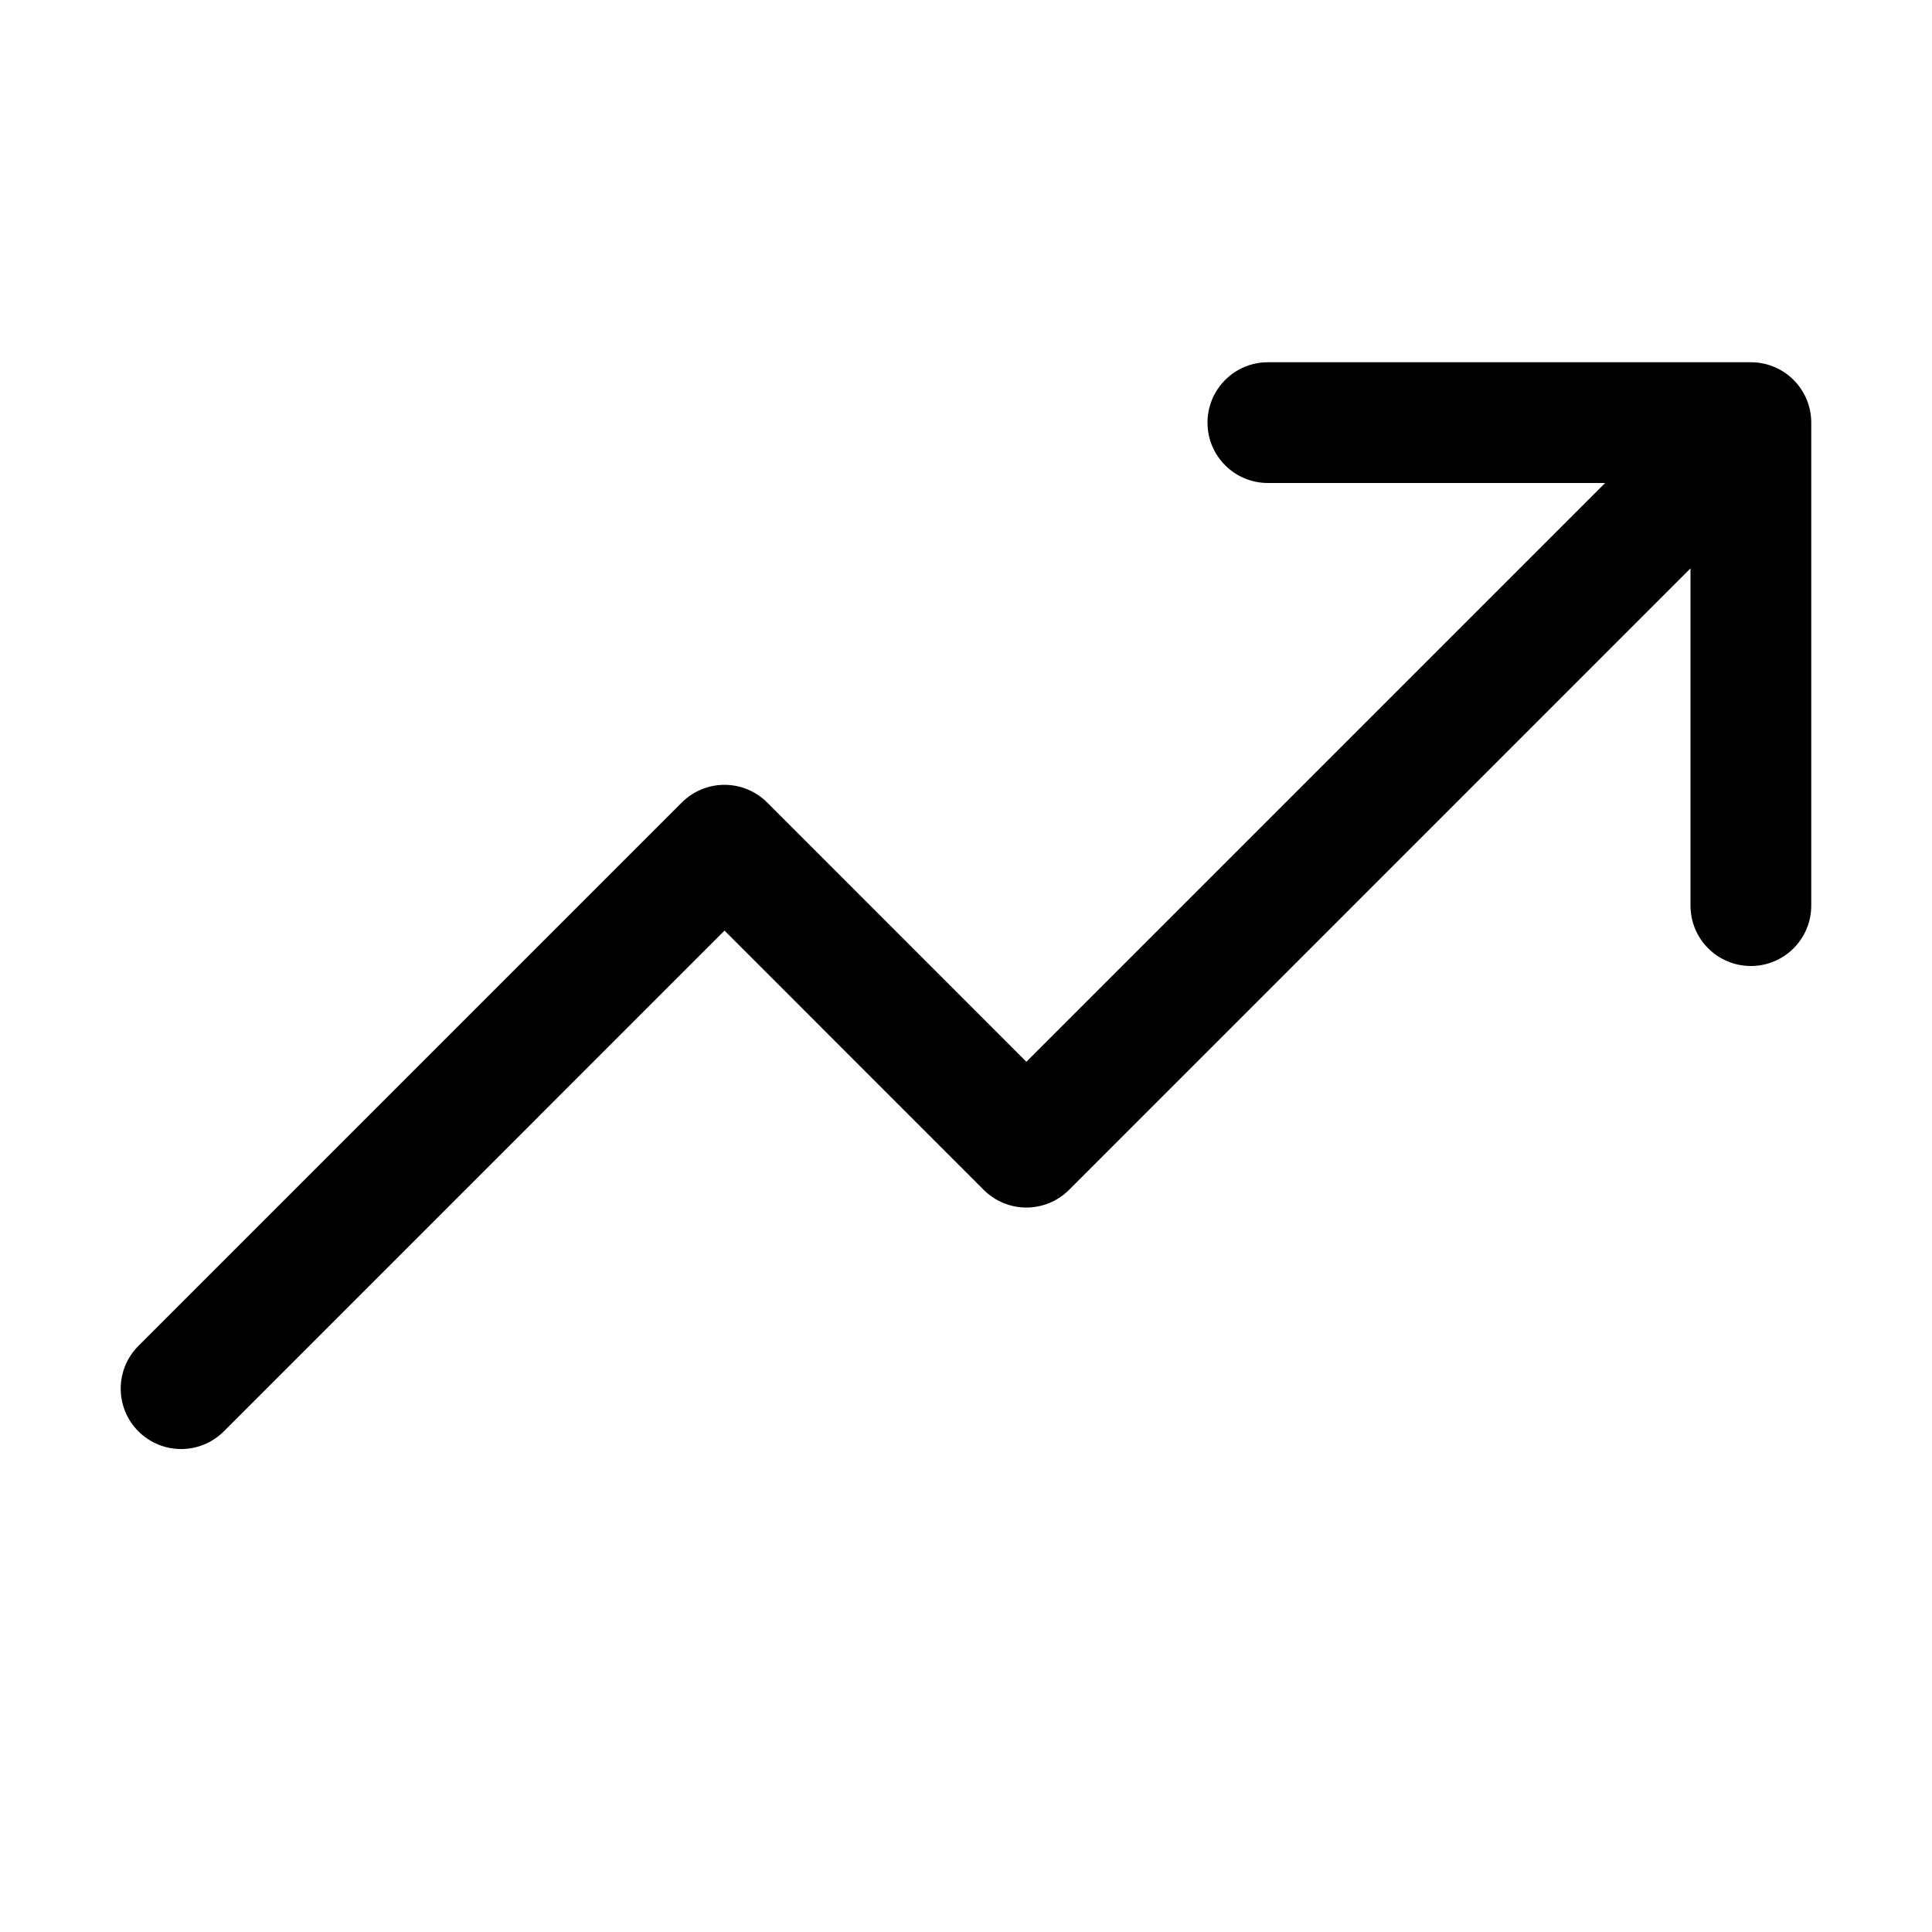
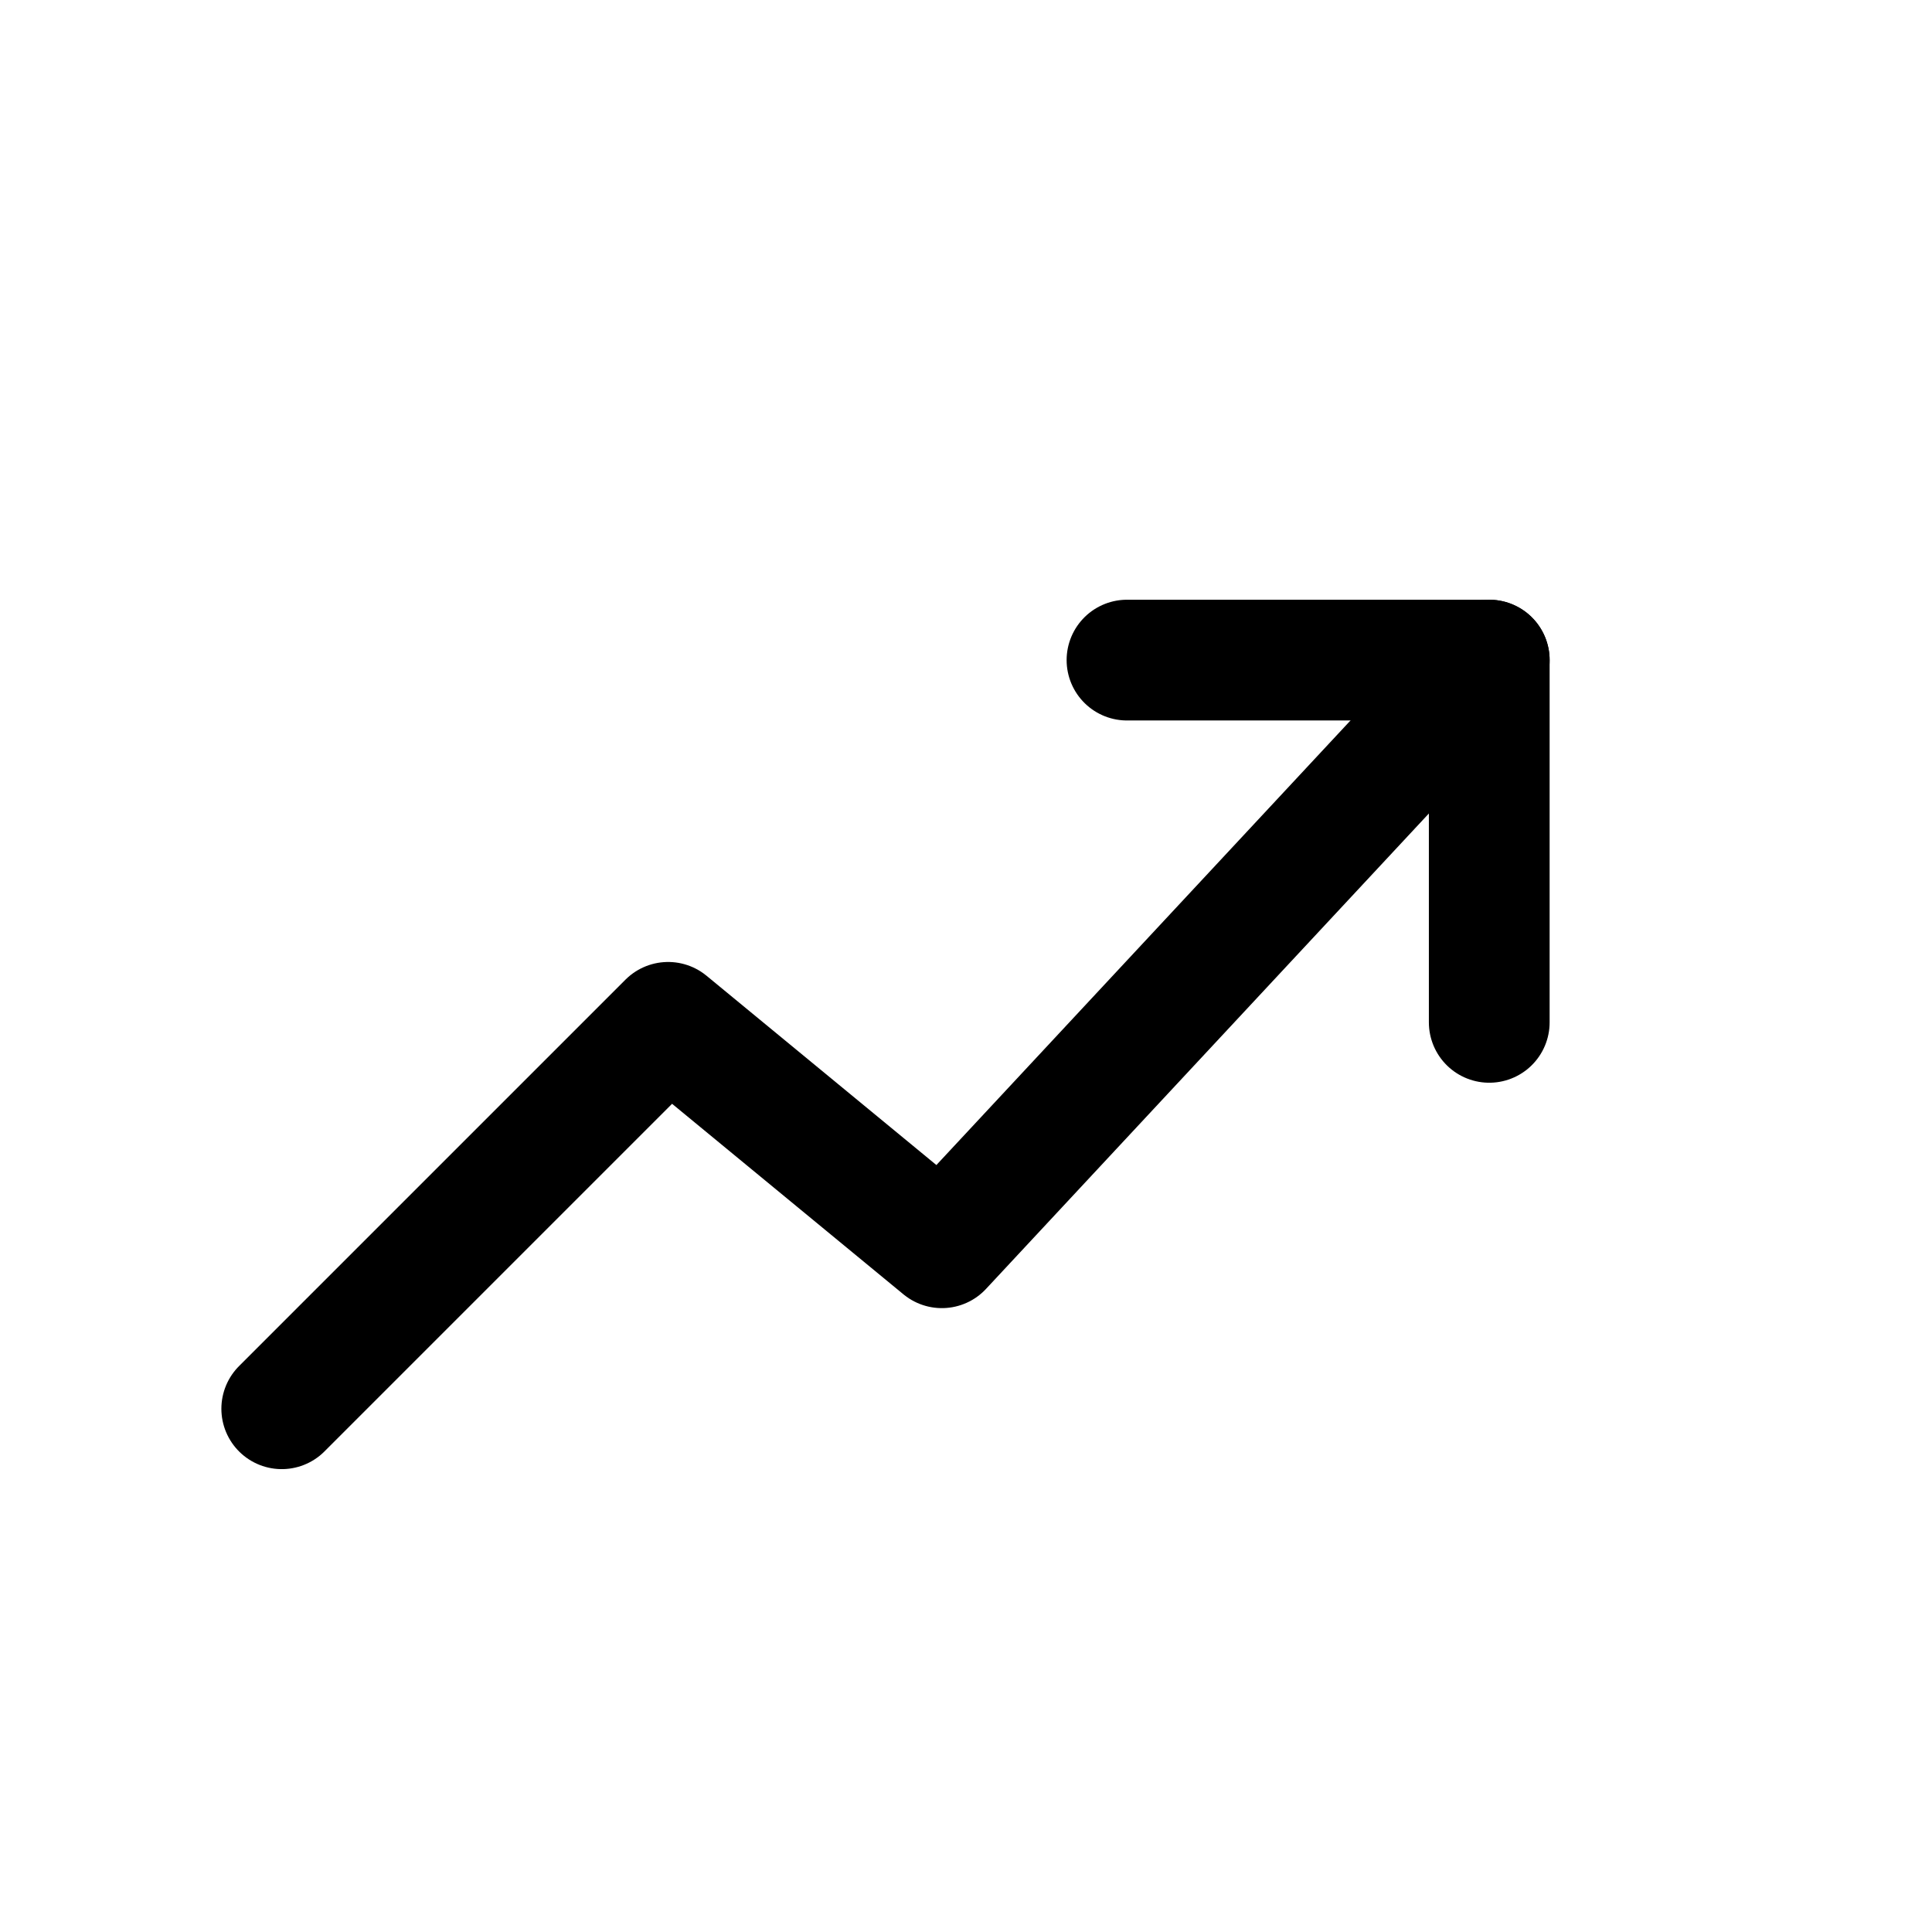
- <svg xmlns="http://www.w3.org/2000/svg" viewBox="0 0 256 256" fill="currentColor">
-   <path d="M240,56v64a8,8,0,0,1-16,0V75.31l-82.34,82.35a8,8,0,0,1-11.32,0L96,123.31,29.66,189.66a8,8,0,0,1-11.32-11.32l72-72a8,8,0,0,1,11.32,0L136,140.69,212.69,64H168a8,8,0,0,1,0-16h64A8,8,0,0,1,240,56Z" />
+ <svg xmlns="http://www.w3.org/2000/svg" viewBox="0 0 24 24" fill="none" stroke="currentColor" stroke-width="1.5" stroke-linecap="round" stroke-linejoin="round">
+   <path d="M3.5 17.5l4.8-4.8 3.4 2.8 6.8-7.3" />
+   <path d="M14 8.2h4.5v4.5" />
</svg>
